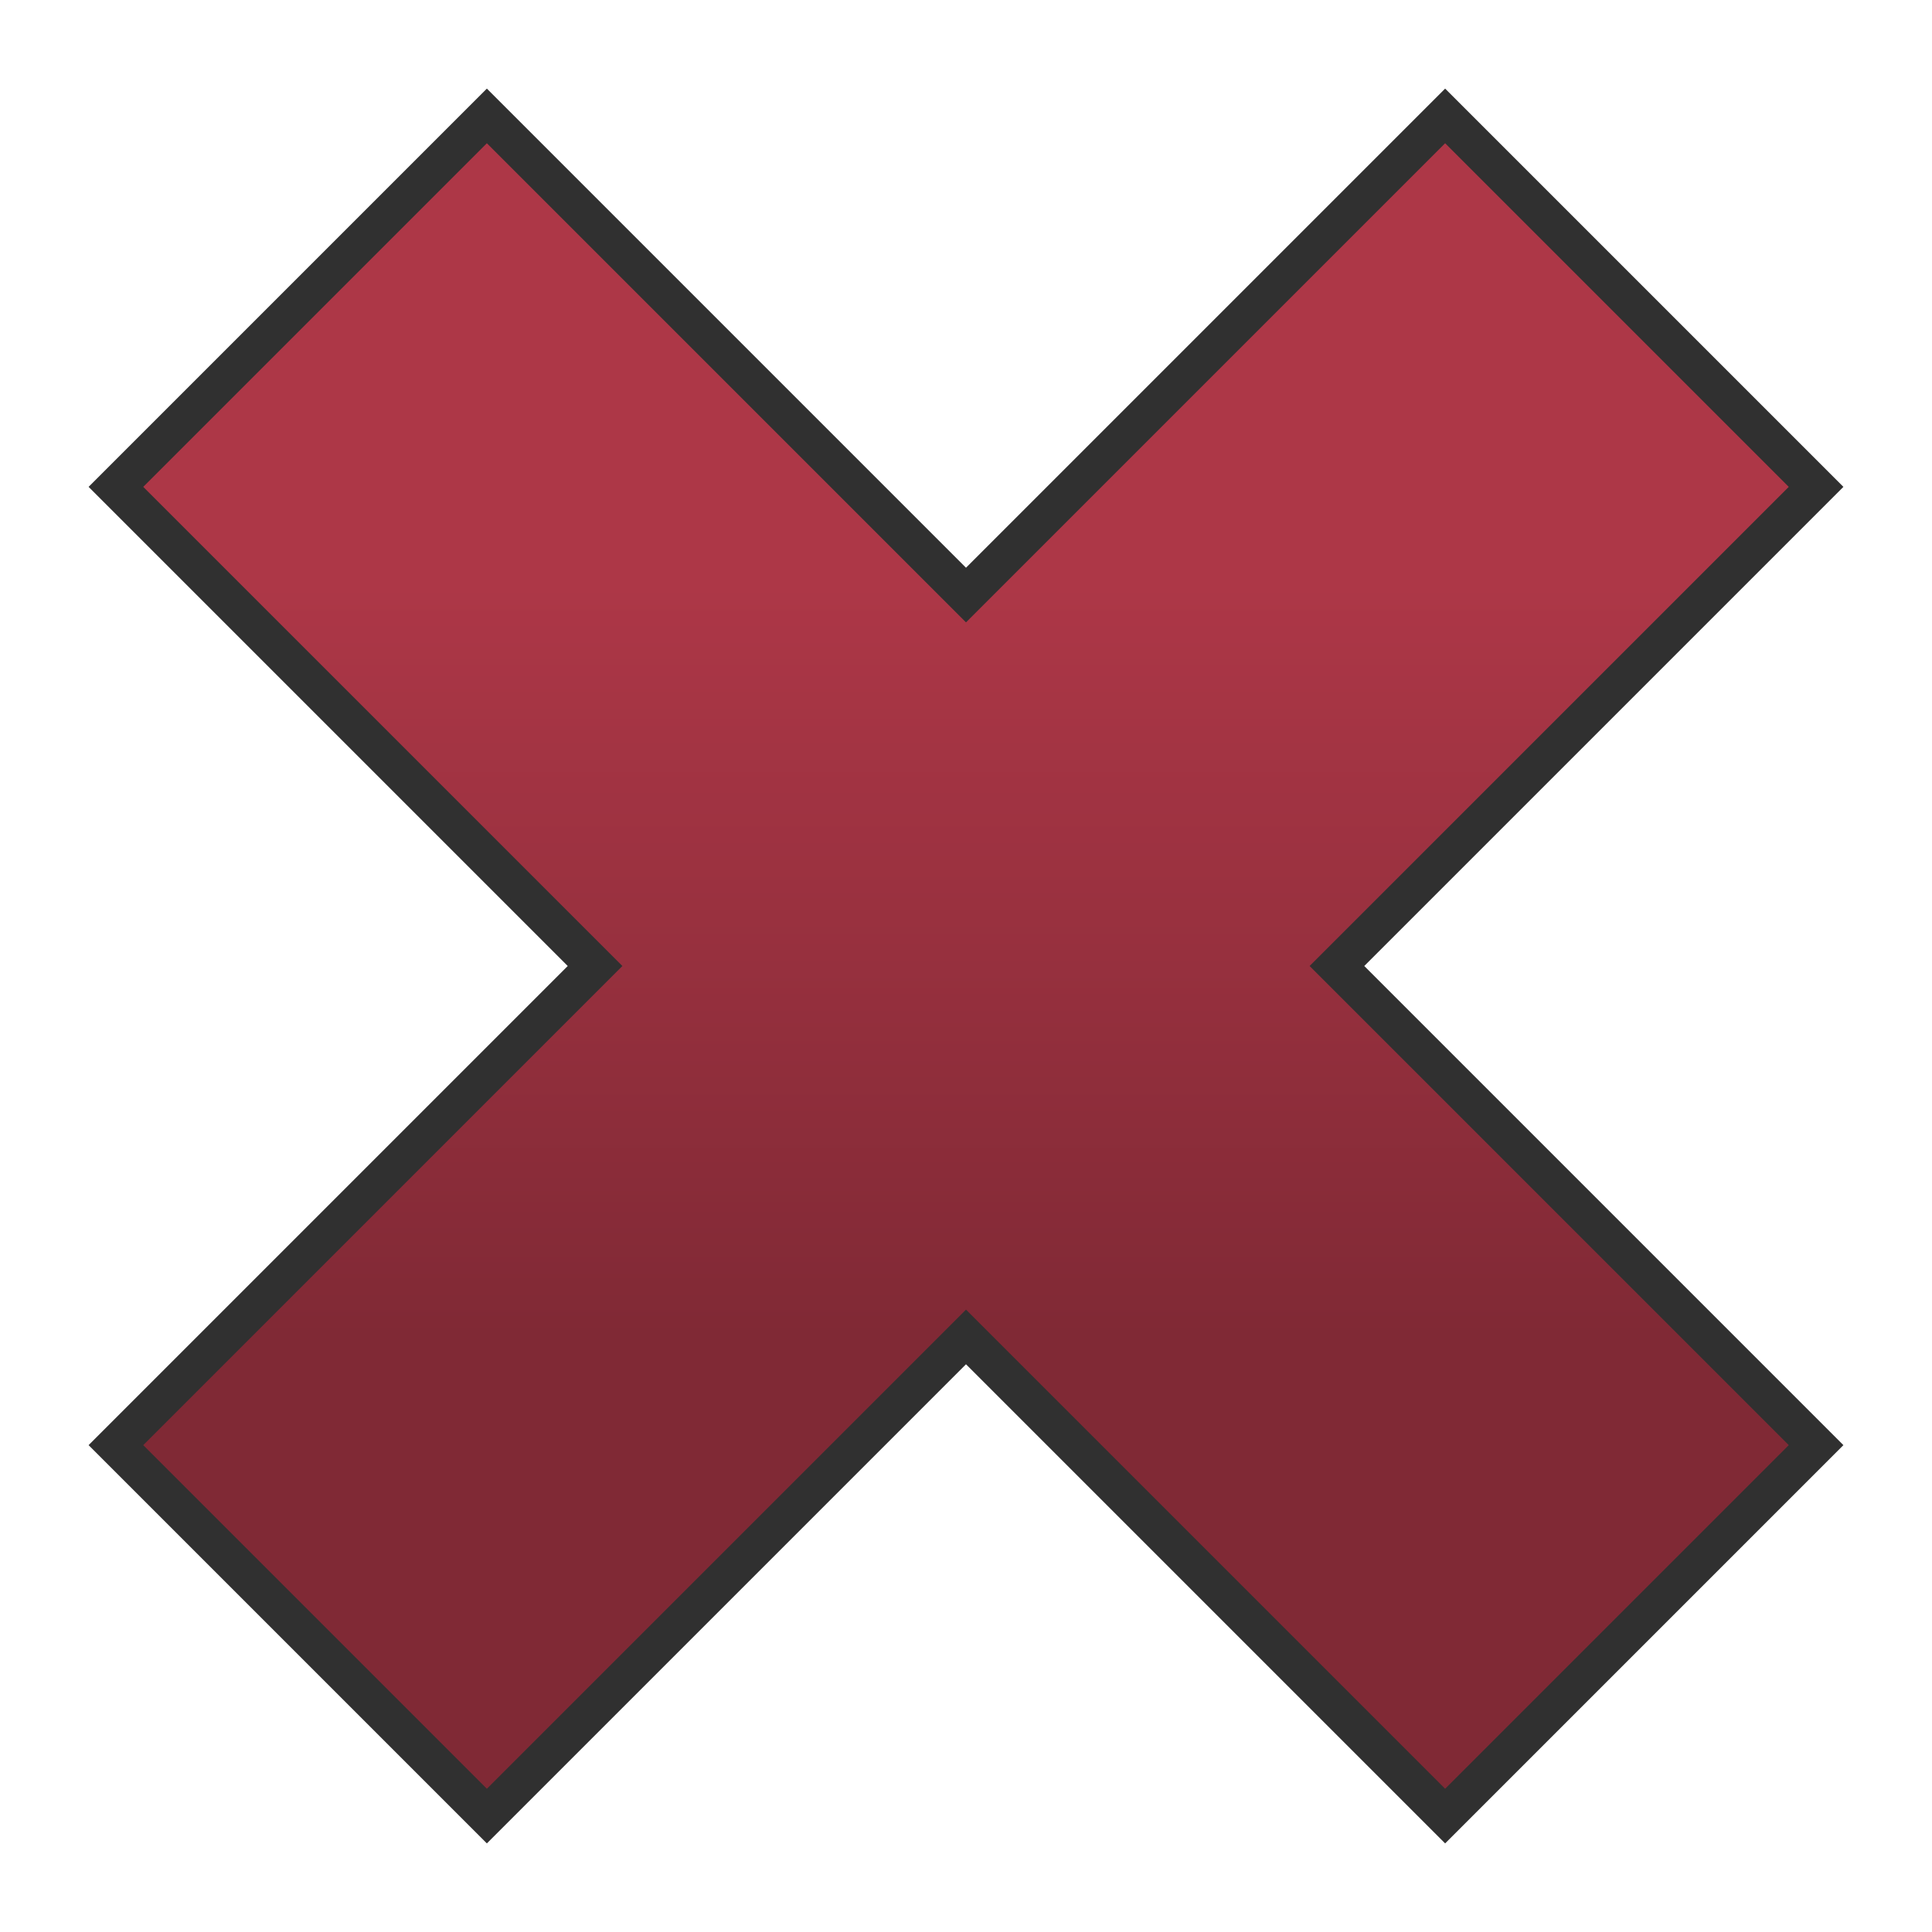
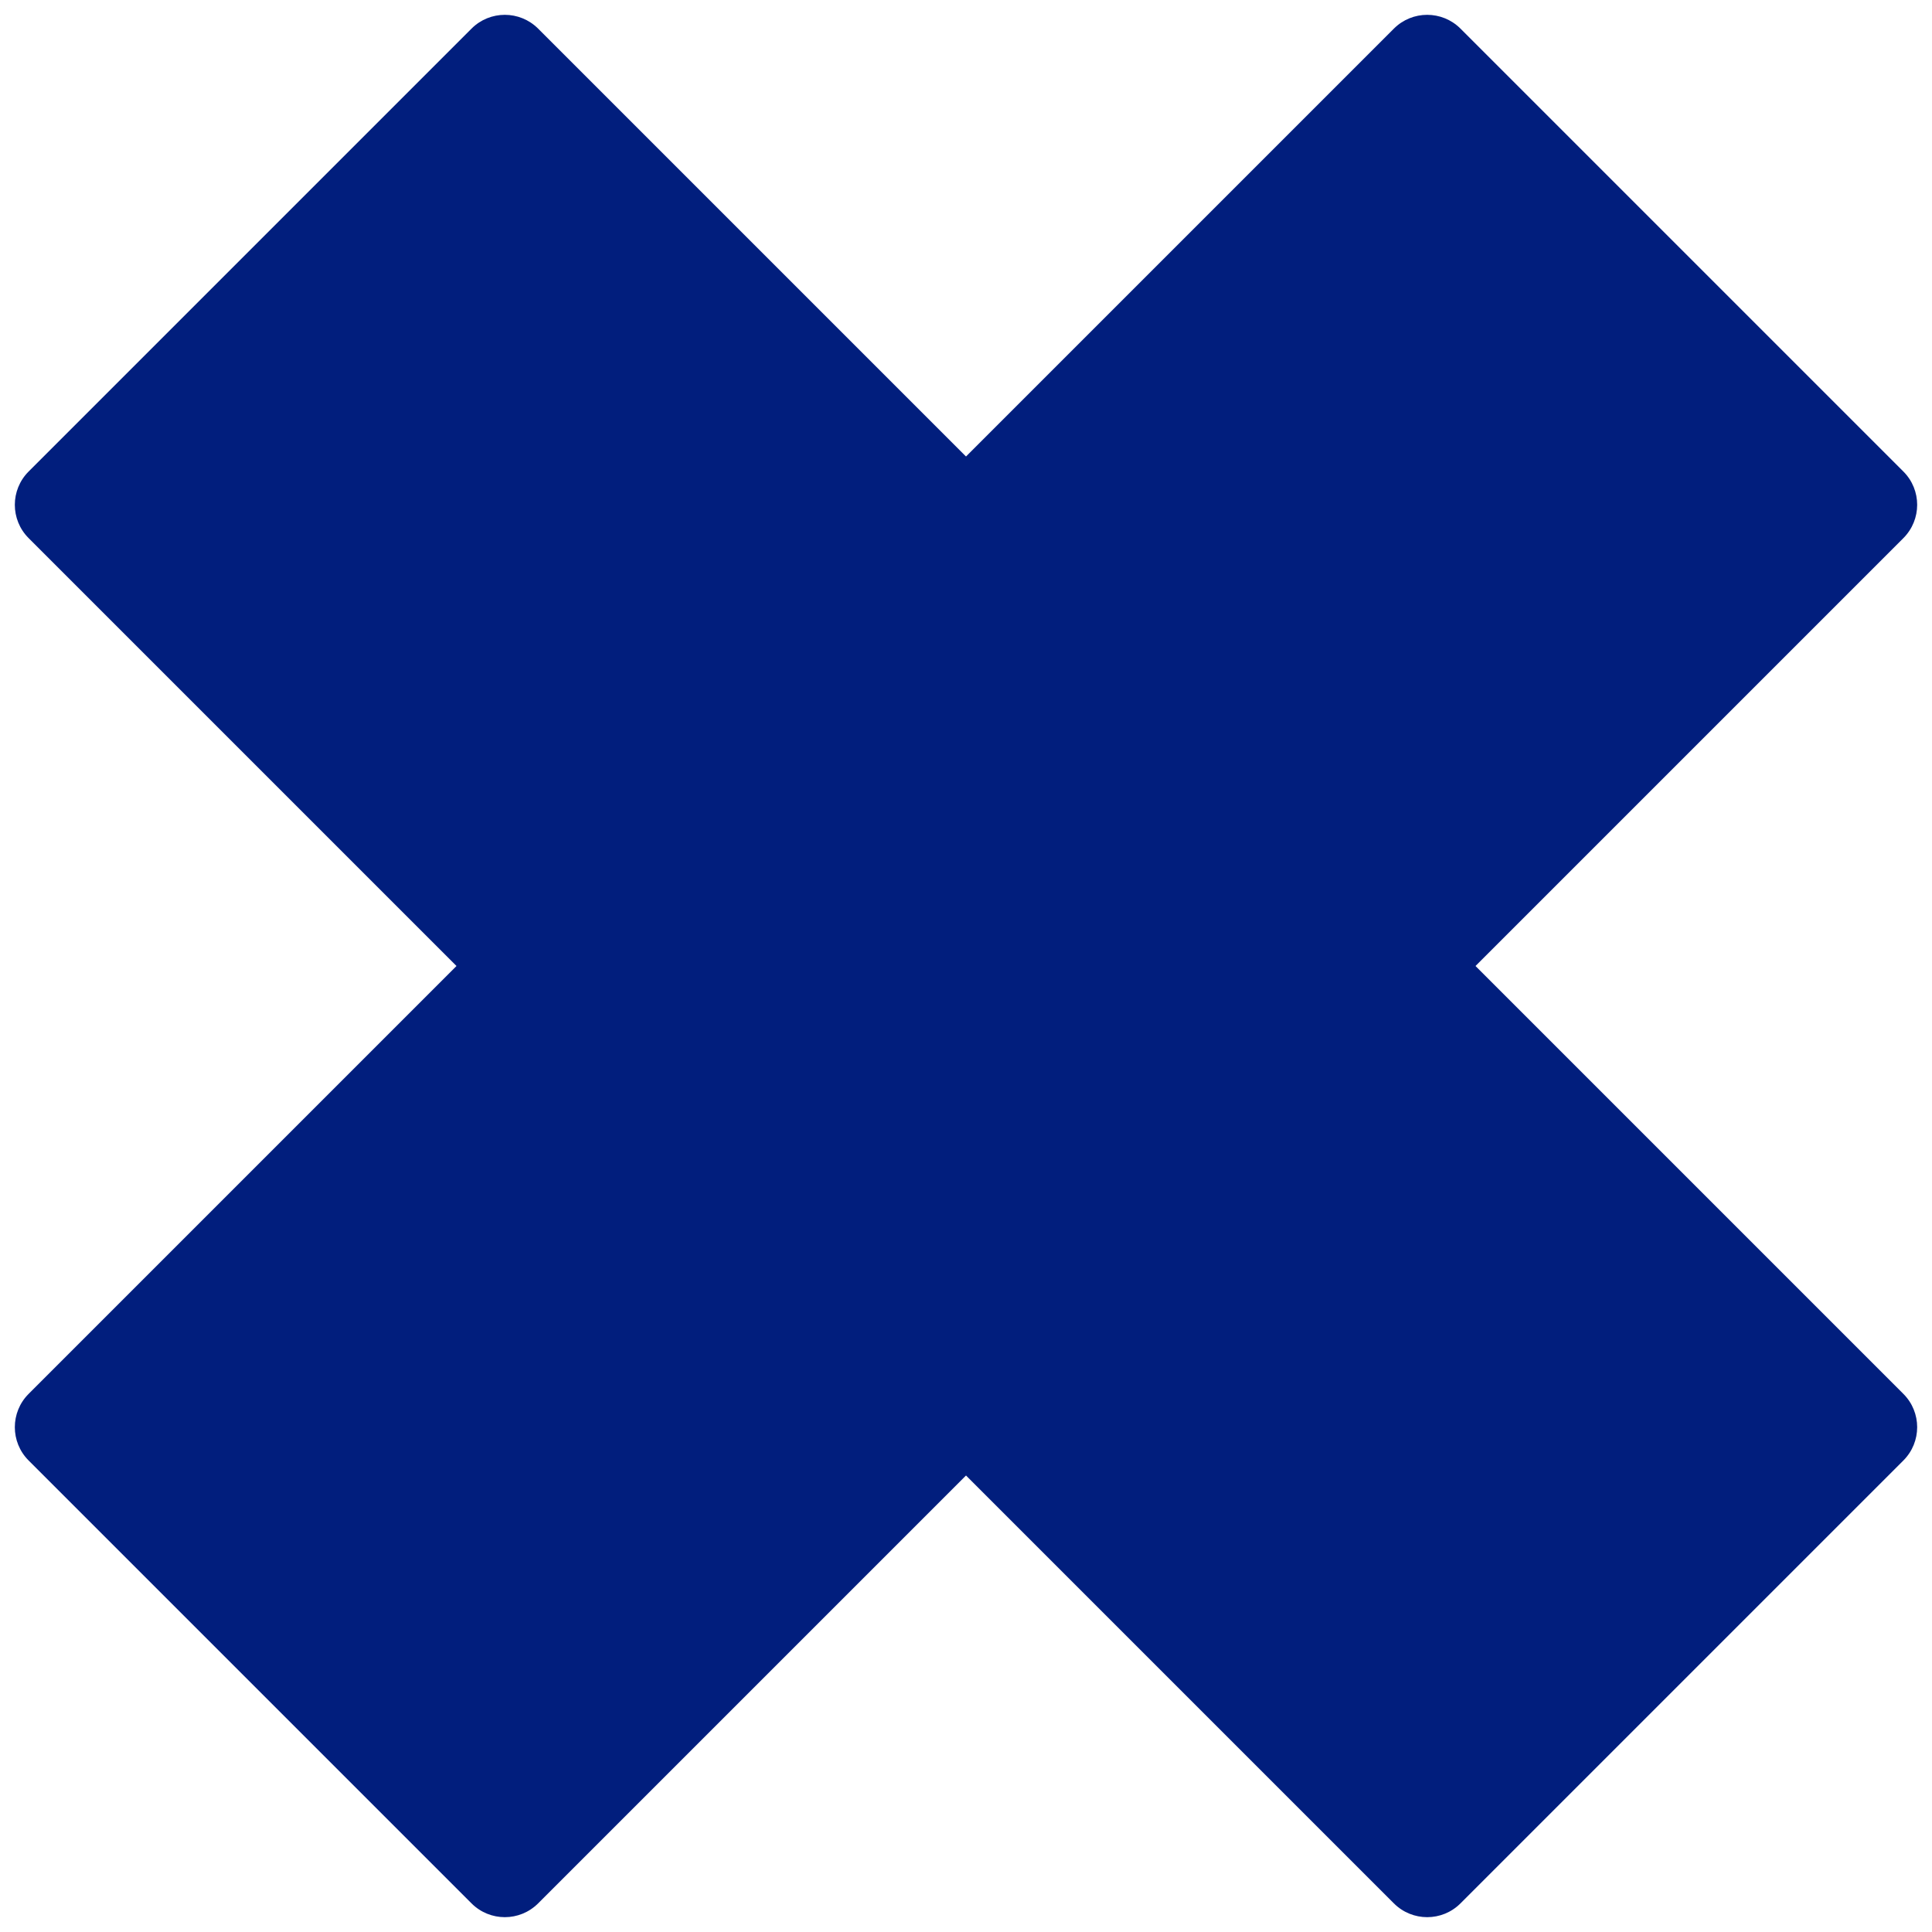
- <svg xmlns="http://www.w3.org/2000/svg" xml:space="preserve" width="100%" height="100%" version="1.1" style="shape-rendering:geometricPrecision; text-rendering:geometricPrecision; image-rendering:optimizeQuality; fill-rule:evenodd; clip-rule:evenodd" viewBox="0 0 500 500">
+ <svg xmlns="http://www.w3.org/2000/svg" version="1.1" width="256" height="256" viewBox="0 0 256 256" xml:space="preserve">
  <defs>
-     <style type="text/css">
-    
-     .str0 {stroke:#303030;stroke-width:10}
-     .fil0 {fill:url(#id0)}
-    
-   </style>
-     <linearGradient id="id0" gradientUnits="userSpaceOnUse" x1="248.781" y1="151.15" x2="248.781" y2="346.002">
-       <stop offset="0" style="stop-color:#ad3747" />
-       <stop offset="1" style="stop-color:#802935" />
-     </linearGradient>
-   </defs>
-   <g id="Layer_x0020_1">
-     <polygon class="fil0 str0" points="374,30 470,126 346,250 470,374 374,470 250,346 126,470 30,374 154,250 30,126 126,30 250,154 " />
+ </defs>
+   <g transform="translate(128 128) scale(0.72 0.72)" style="">
+     <g style="stroke: none; stroke-width: 0; stroke-dasharray: none; stroke-linecap: butt; stroke-linejoin: miter; stroke-miterlimit: 10; fill: none; fill-rule: nonzero; opacity: 1;" transform="translate(-175.05 -175.05) scale(3.89 3.89)">
+       <path d="M 21.607 89.348 L 0.652 68.393 c -0.869 -0.869 -0.869 -2.279 0 -3.149 L 65.244 0.652 c 0.869 -0.869 2.279 -0.869 3.149 0 l 20.955 20.955 c 0.869 0.869 0.869 2.279 0 3.149 L 24.756 89.348 C 23.887 90.217 22.477 90.217 21.607 89.348 z" style="stroke: none; stroke-width: 1; stroke-dasharray: none; stroke-linecap: butt; stroke-linejoin: miter; stroke-miterlimit: 10; fill: #011e7d; fill-rule: nonzero; opacity: 1;" transform=" matrix(1 0 0 1 0 0) " stroke-linecap="round" />
+       <path d="M 89.348 68.393 L 68.393 89.348 c -0.869 0.869 -2.279 0.869 -3.149 0 L 0.652 24.756 c -0.869 -0.869 -0.869 -2.279 0 -3.149 L 21.607 0.652 c 0.869 -0.869 2.279 -0.869 3.149 0 l 64.592 64.592 C 90.217 66.113 90.217 67.523 89.348 68.393 z" style="stroke: none; stroke-width: 1; stroke-dasharray: none; stroke-linecap: butt; stroke-linejoin: miter; stroke-miterlimit: 10; fill: #011e7d; fill-rule: nonzero; opacity: 1;" transform=" matrix(1 0 0 1 0 0) " stroke-linecap="round" />
+     </g>
  </g>
</svg>
